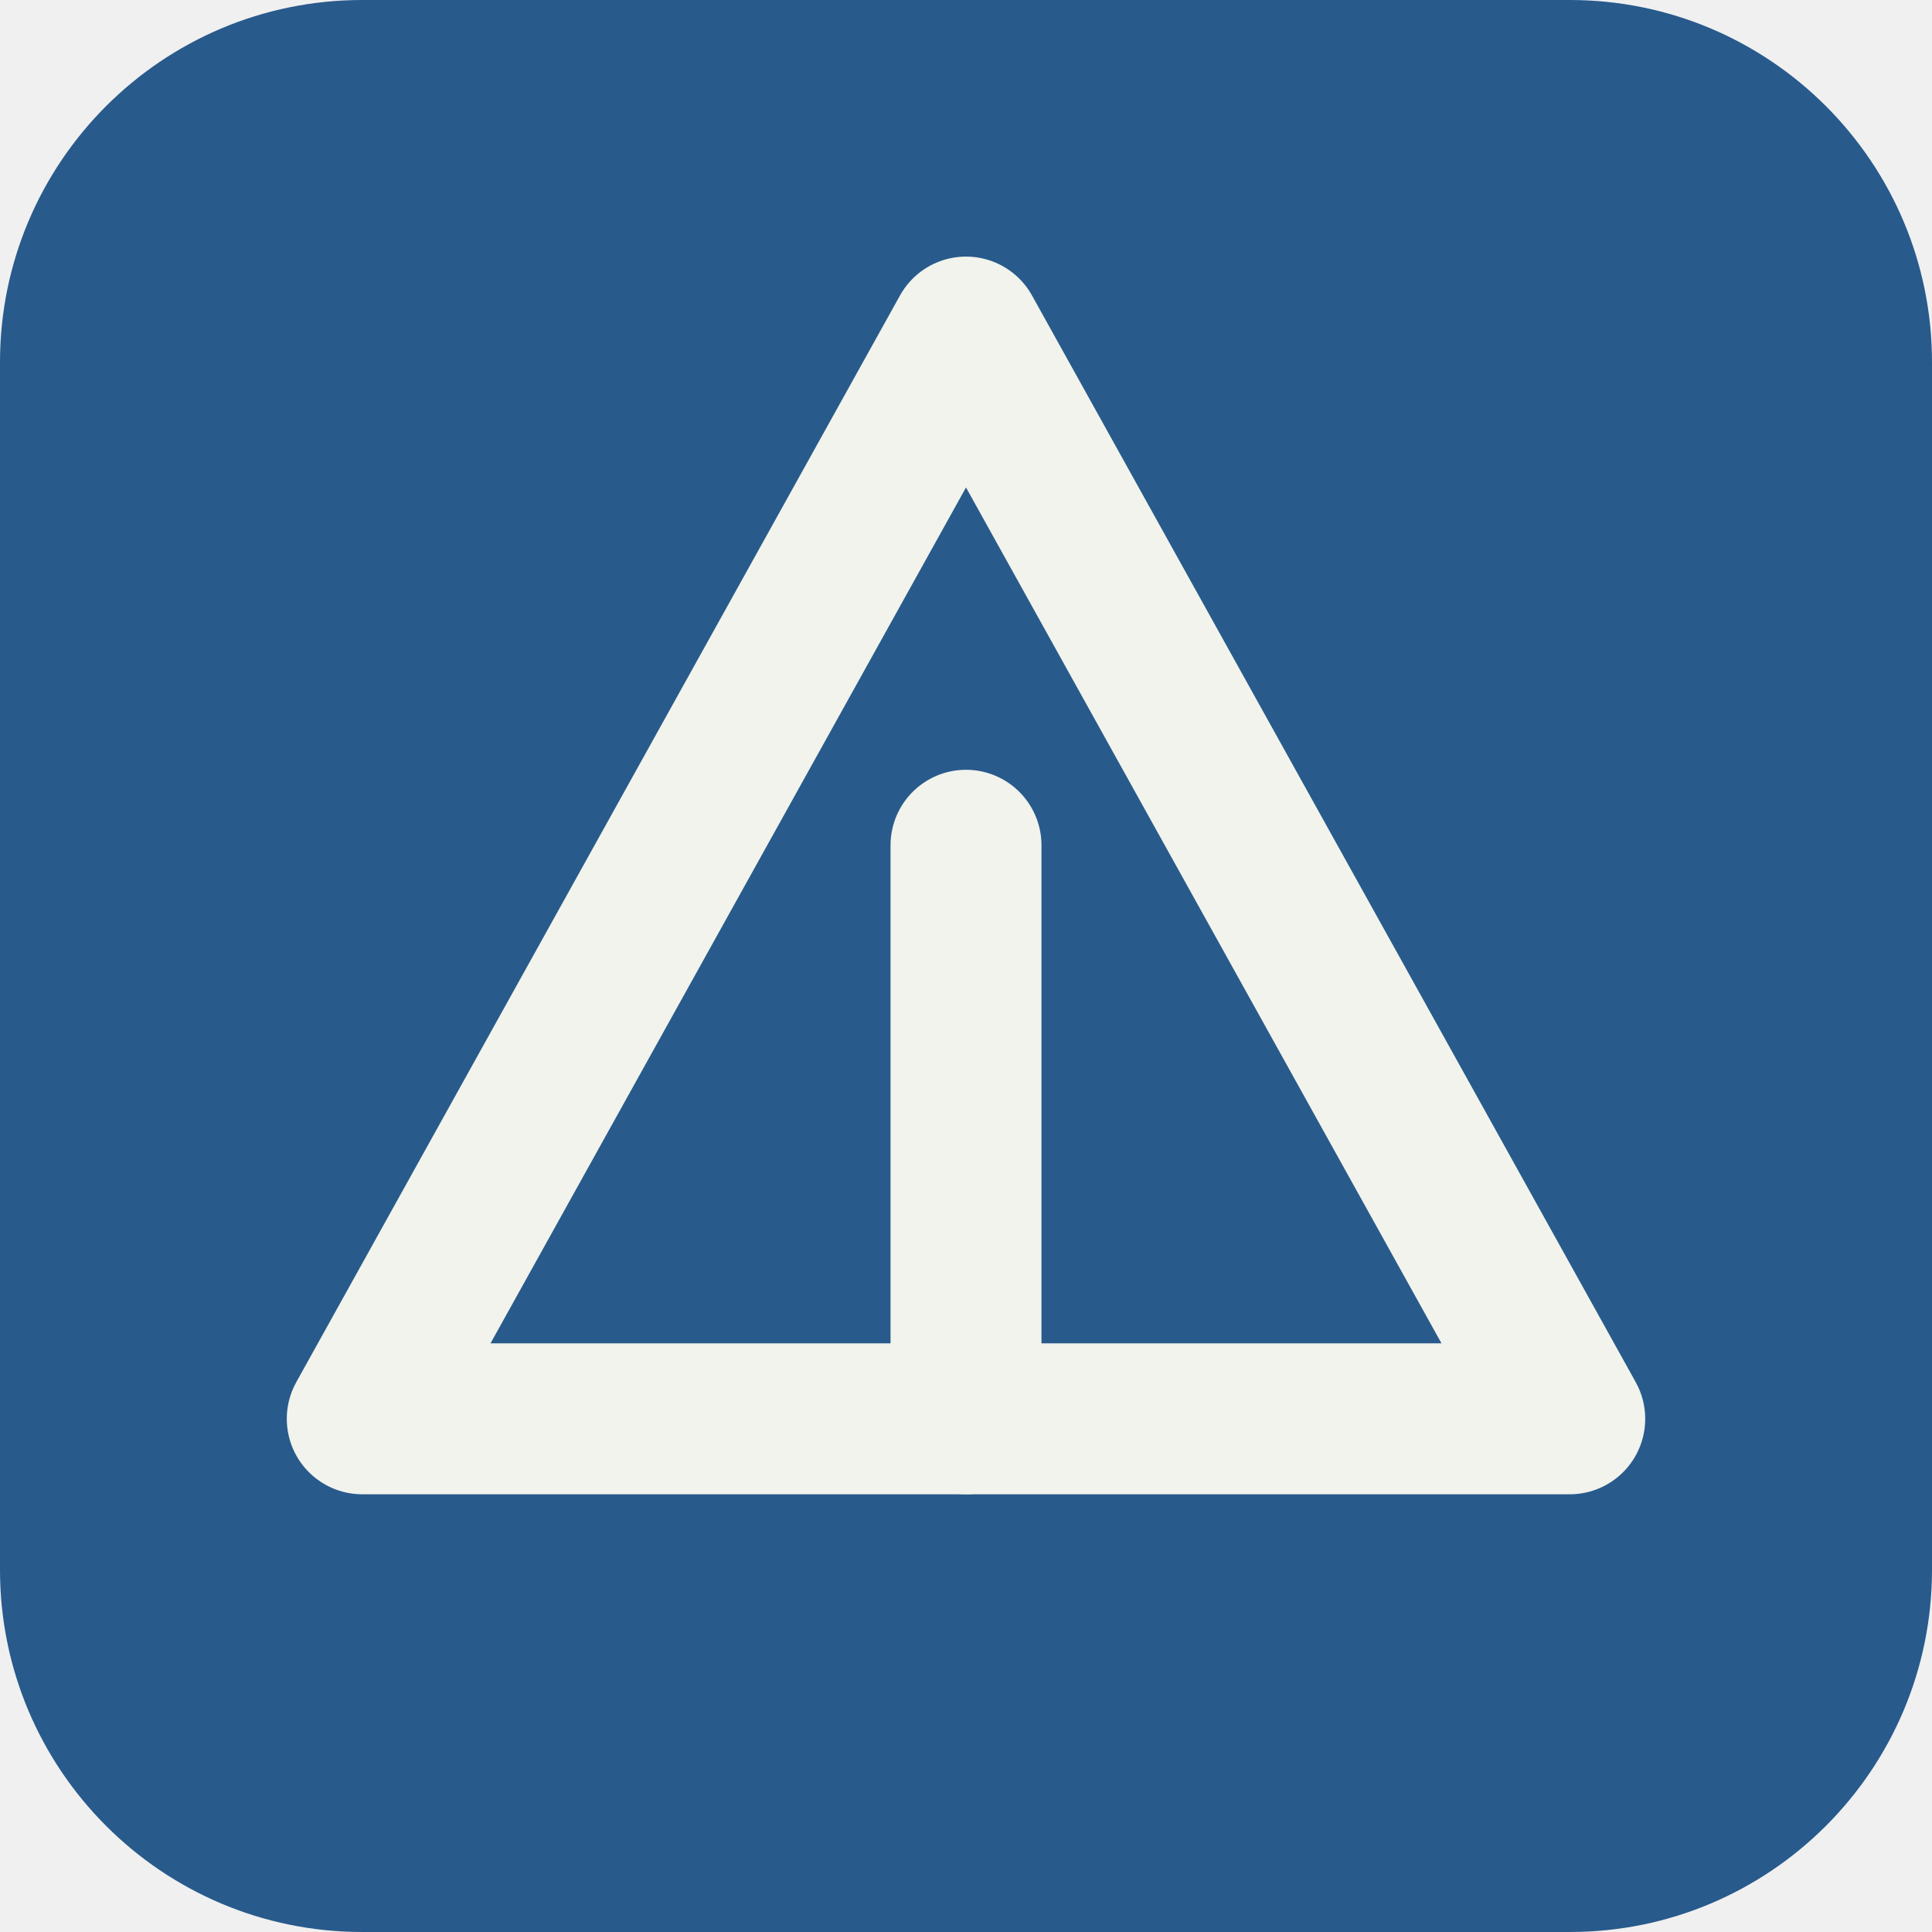
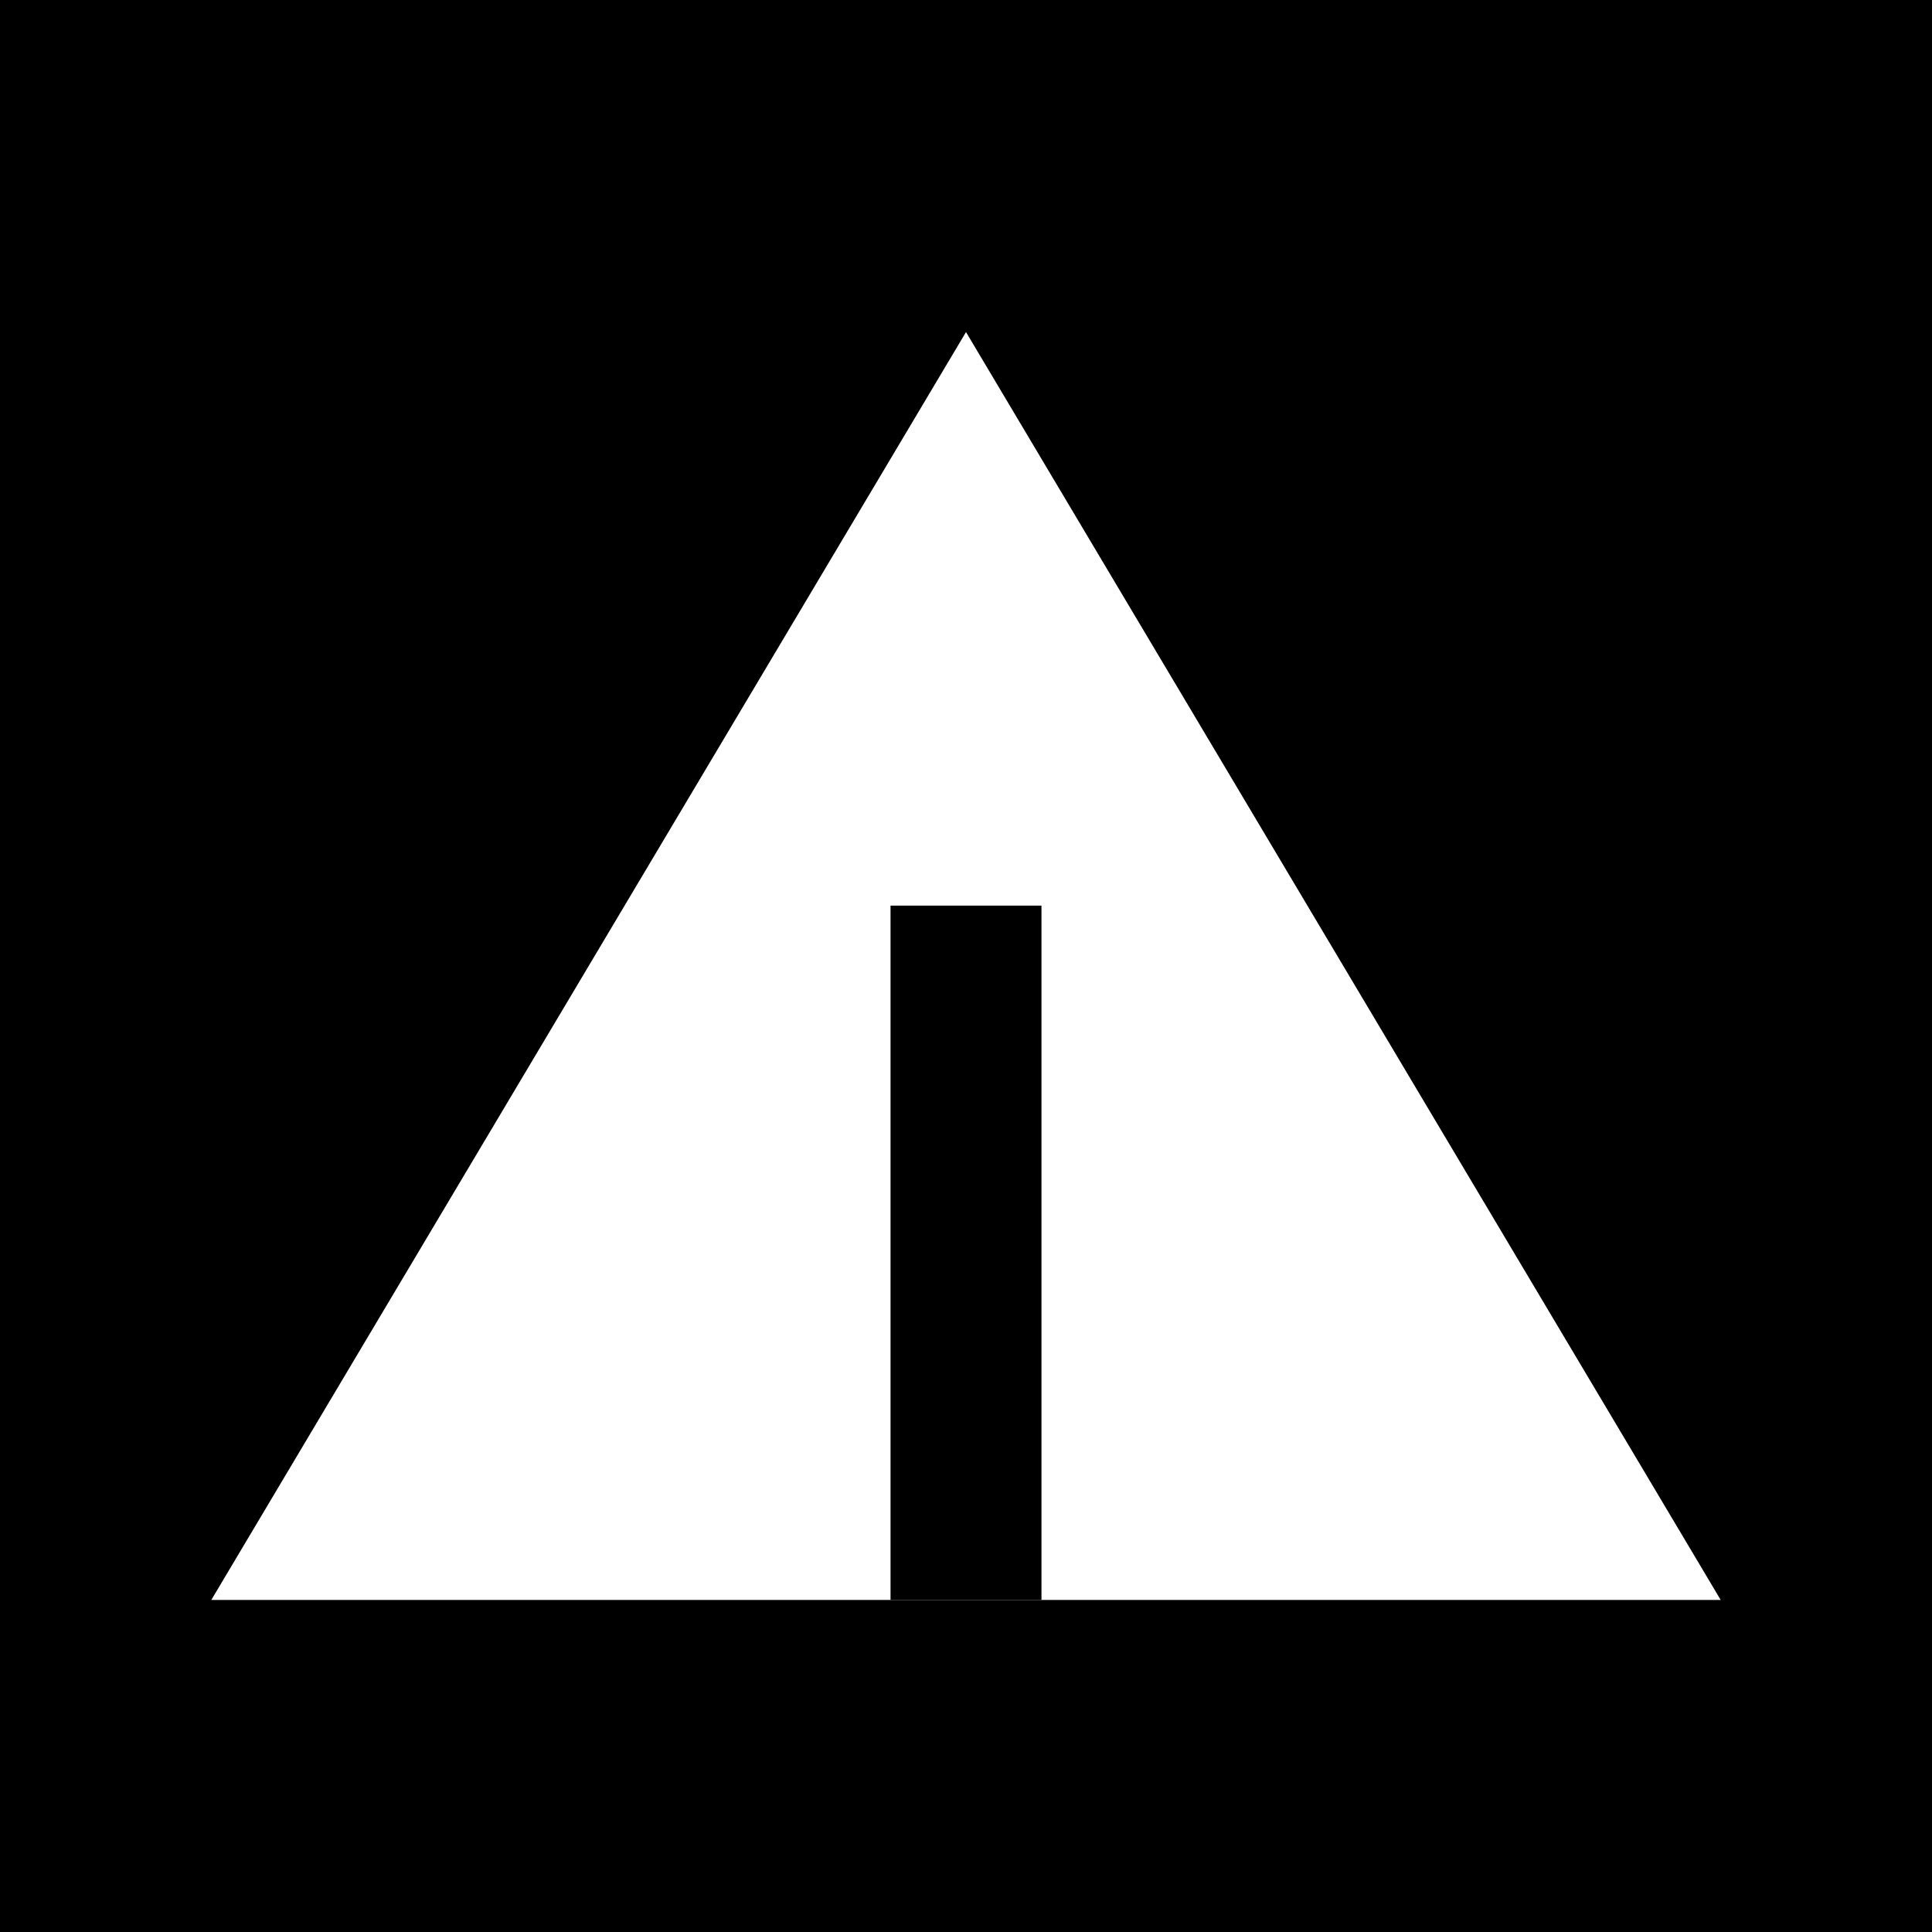
<svg xmlns="http://www.w3.org/2000/svg" viewBox="0 0 64 64">
-   <rect width="64" height="64" rx="12" fill="#285a8c" />
-   <path d="M32 11 52 47H12Z" fill="none" stroke="#f1f3ec" stroke-width="5" stroke-linejoin="round" />
-   <path d="M32 28v19" stroke="#f1f3ec" stroke-width="5" stroke-linecap="round" />
+   <rect width="64" height="64" fill="#000" />
+   <path d="M32 11 57 53H7Z" fill="#fff" />
+   <path d="M32 30v23" stroke="#000" stroke-width="5" />
</svg>
